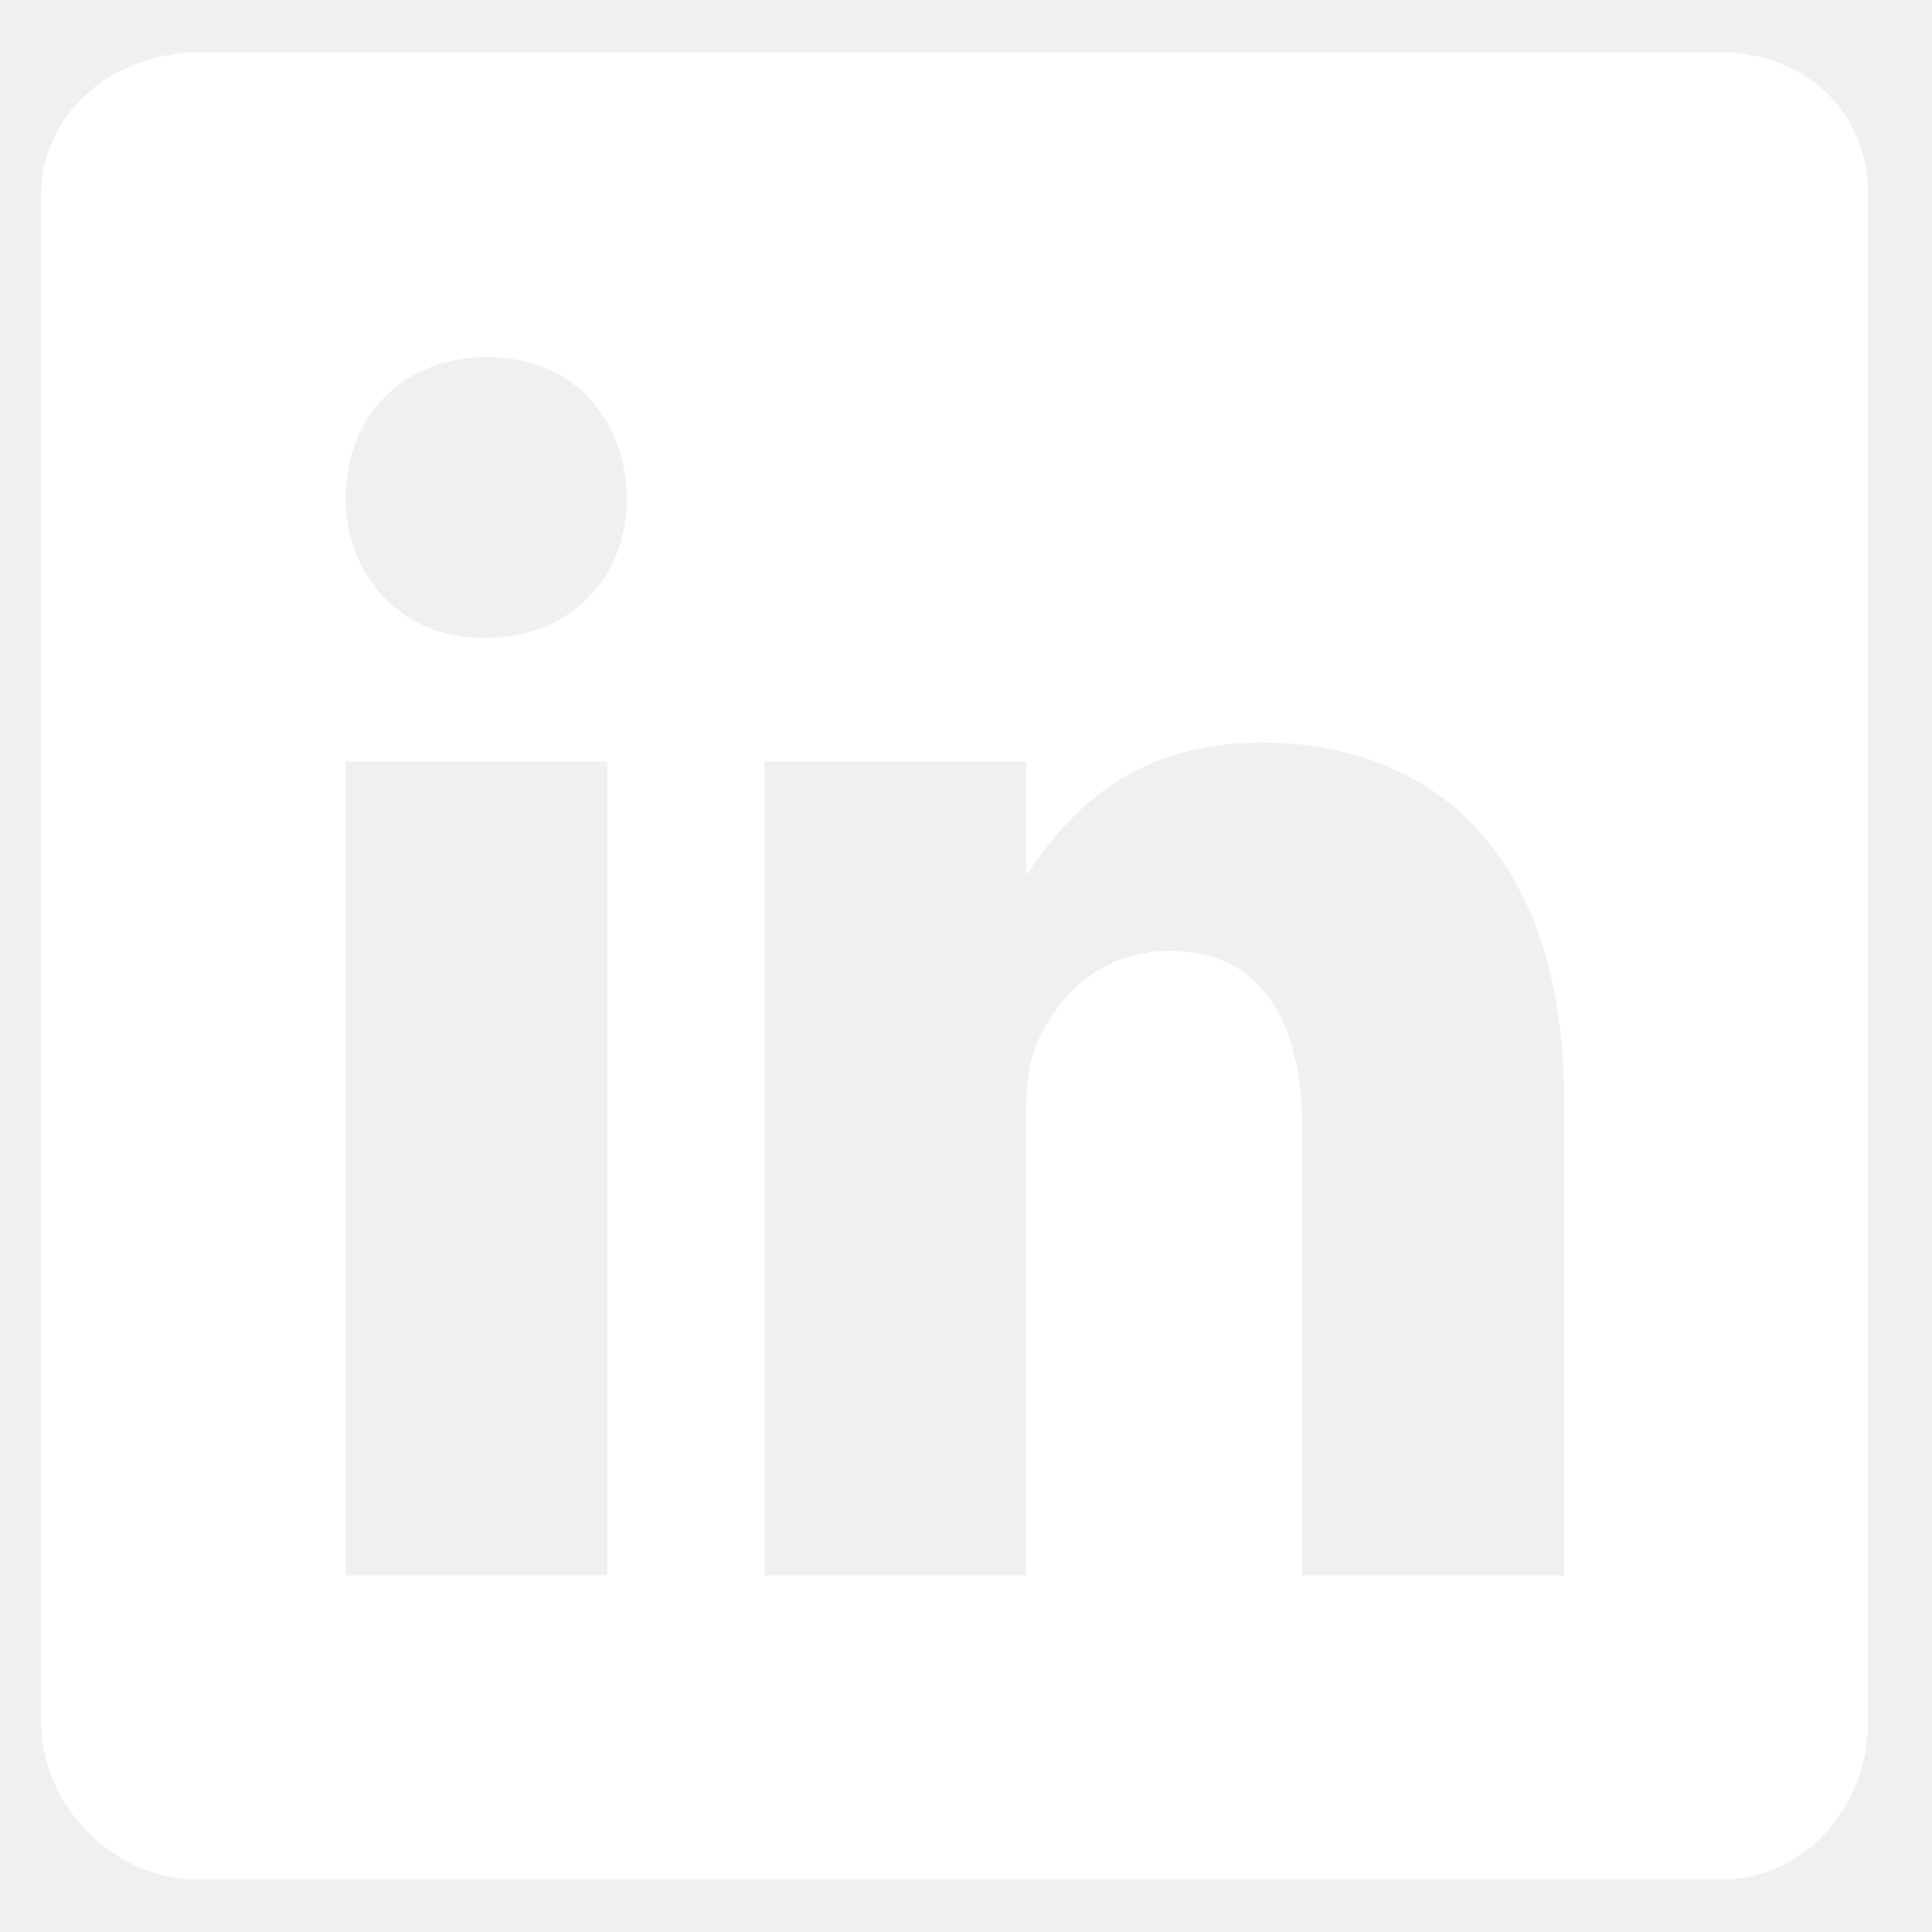
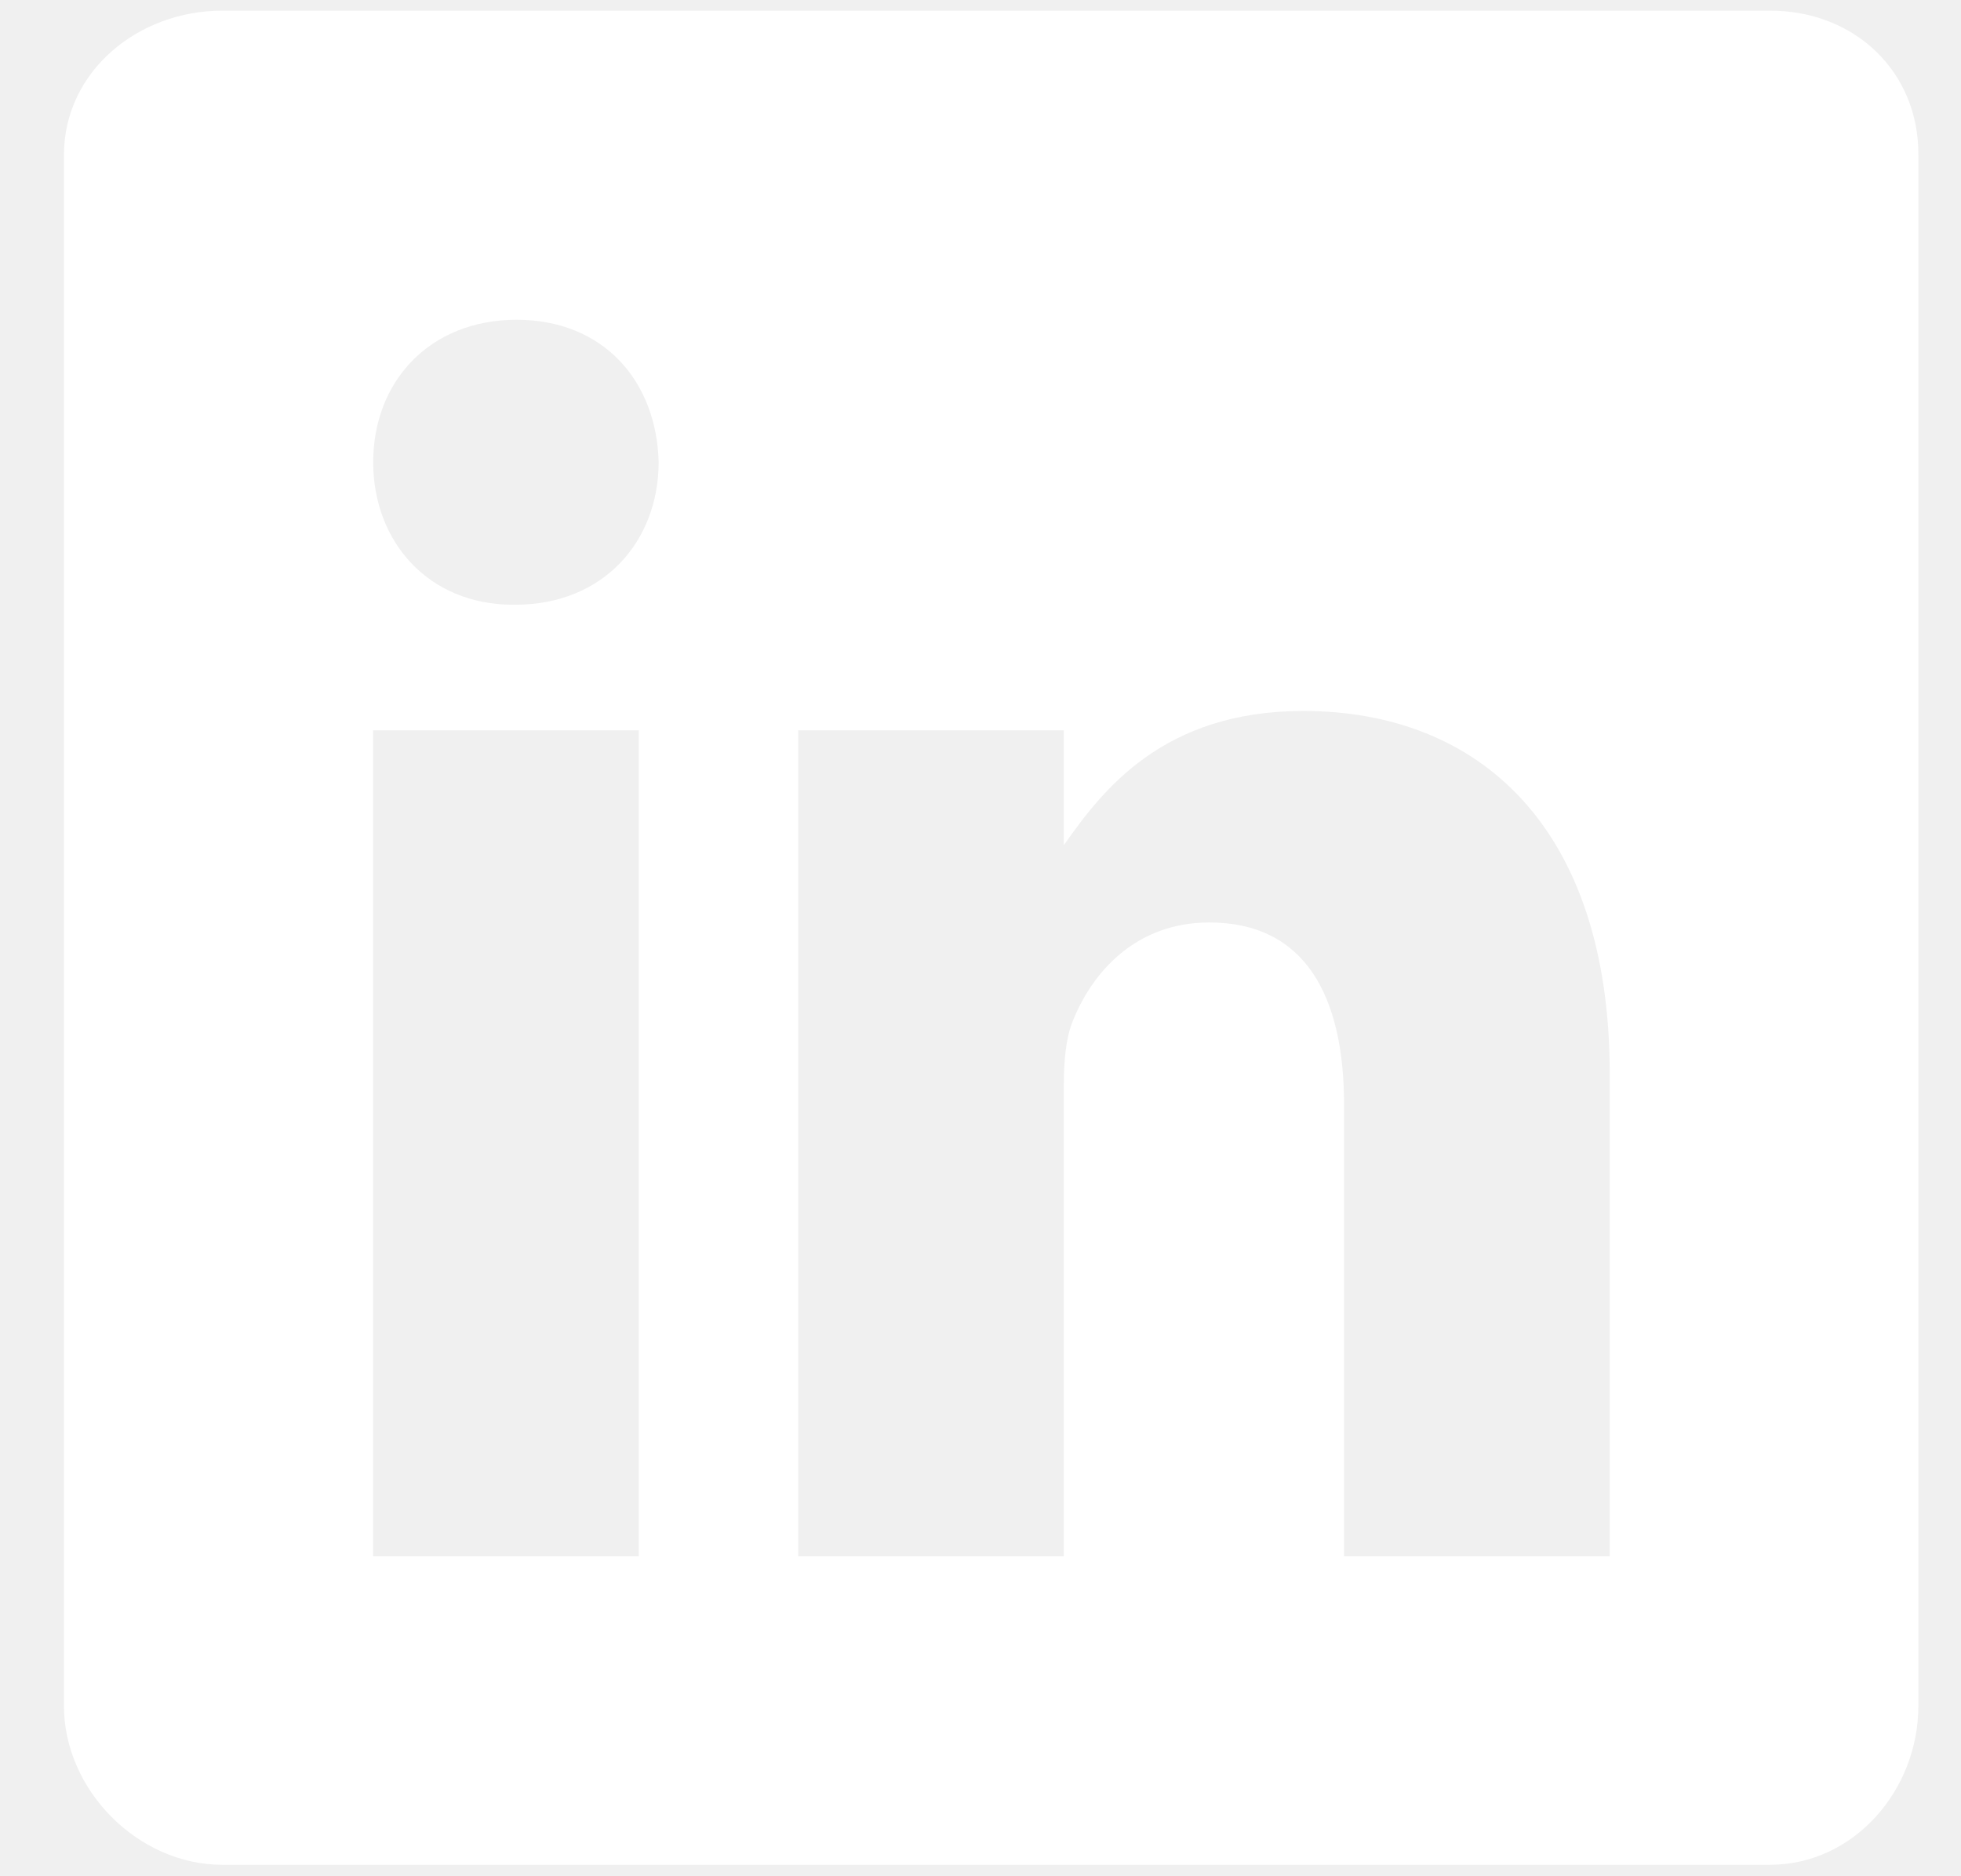
- <svg xmlns="http://www.w3.org/2000/svg" width="23" height="23" viewBox="0 0 23 23" fill="none">
-   <path d="M20.5 0.625H2.348C1.356 0.625 0.49 1.339 0.49 2.319V20.511C0.49 21.497 1.356 22.375 2.348 22.375H20.495C21.492 22.375 22.239 21.491 22.239 20.511V2.319C22.245 1.339 21.492 0.625 20.5 0.625ZM7.231 18.755H4.116V9.067H7.231V18.755ZM5.781 7.594H5.759C4.762 7.594 4.116 6.851 4.116 5.922C4.116 4.976 4.779 4.251 5.798 4.251C6.818 4.251 7.442 4.971 7.464 5.922C7.464 6.851 6.818 7.594 5.781 7.594ZM18.619 18.755H15.503V13.457C15.503 12.188 15.05 11.321 13.922 11.321C13.061 11.321 12.552 11.904 12.325 12.471C12.24 12.675 12.217 12.953 12.217 13.237V18.755H9.101V9.067H12.217V10.415C12.67 9.769 13.379 8.84 15.027 8.84C17.072 8.84 18.62 10.188 18.62 13.095L18.619 18.755Z" fill="white" />
+ <svg xmlns="http://www.w3.org/2000/svg" width="23" height="22" viewBox="0 0 23 22" fill="none">
+   <path d="M20.76 0.125H2.608C1.617 0.125 0.75 0.839 0.75 1.819V20.011C0.75 20.997 1.617 21.875 2.608 21.875H20.755C21.752 21.875 22.5 20.991 22.5 20.011V1.819C22.506 0.839 21.752 0.125 20.76 0.125ZM7.492 18.255H4.376V8.567H7.492V18.255ZM6.042 7.094H6.019C5.022 7.094 4.377 6.351 4.377 5.422C4.377 4.476 5.039 3.751 6.059 3.751C7.078 3.751 7.702 4.471 7.725 5.422C7.724 6.351 7.078 7.094 6.042 7.094ZM18.88 18.255H15.764V12.957C15.764 11.688 15.31 10.821 14.183 10.821C13.322 10.821 12.812 11.404 12.585 11.971C12.5 12.175 12.477 12.453 12.477 12.737V18.255H9.362V8.567H12.477V9.915C12.931 9.269 13.639 8.34 15.287 8.34C17.333 8.34 18.88 9.688 18.88 12.595L18.88 18.255Z" fill="white" />
</svg>
